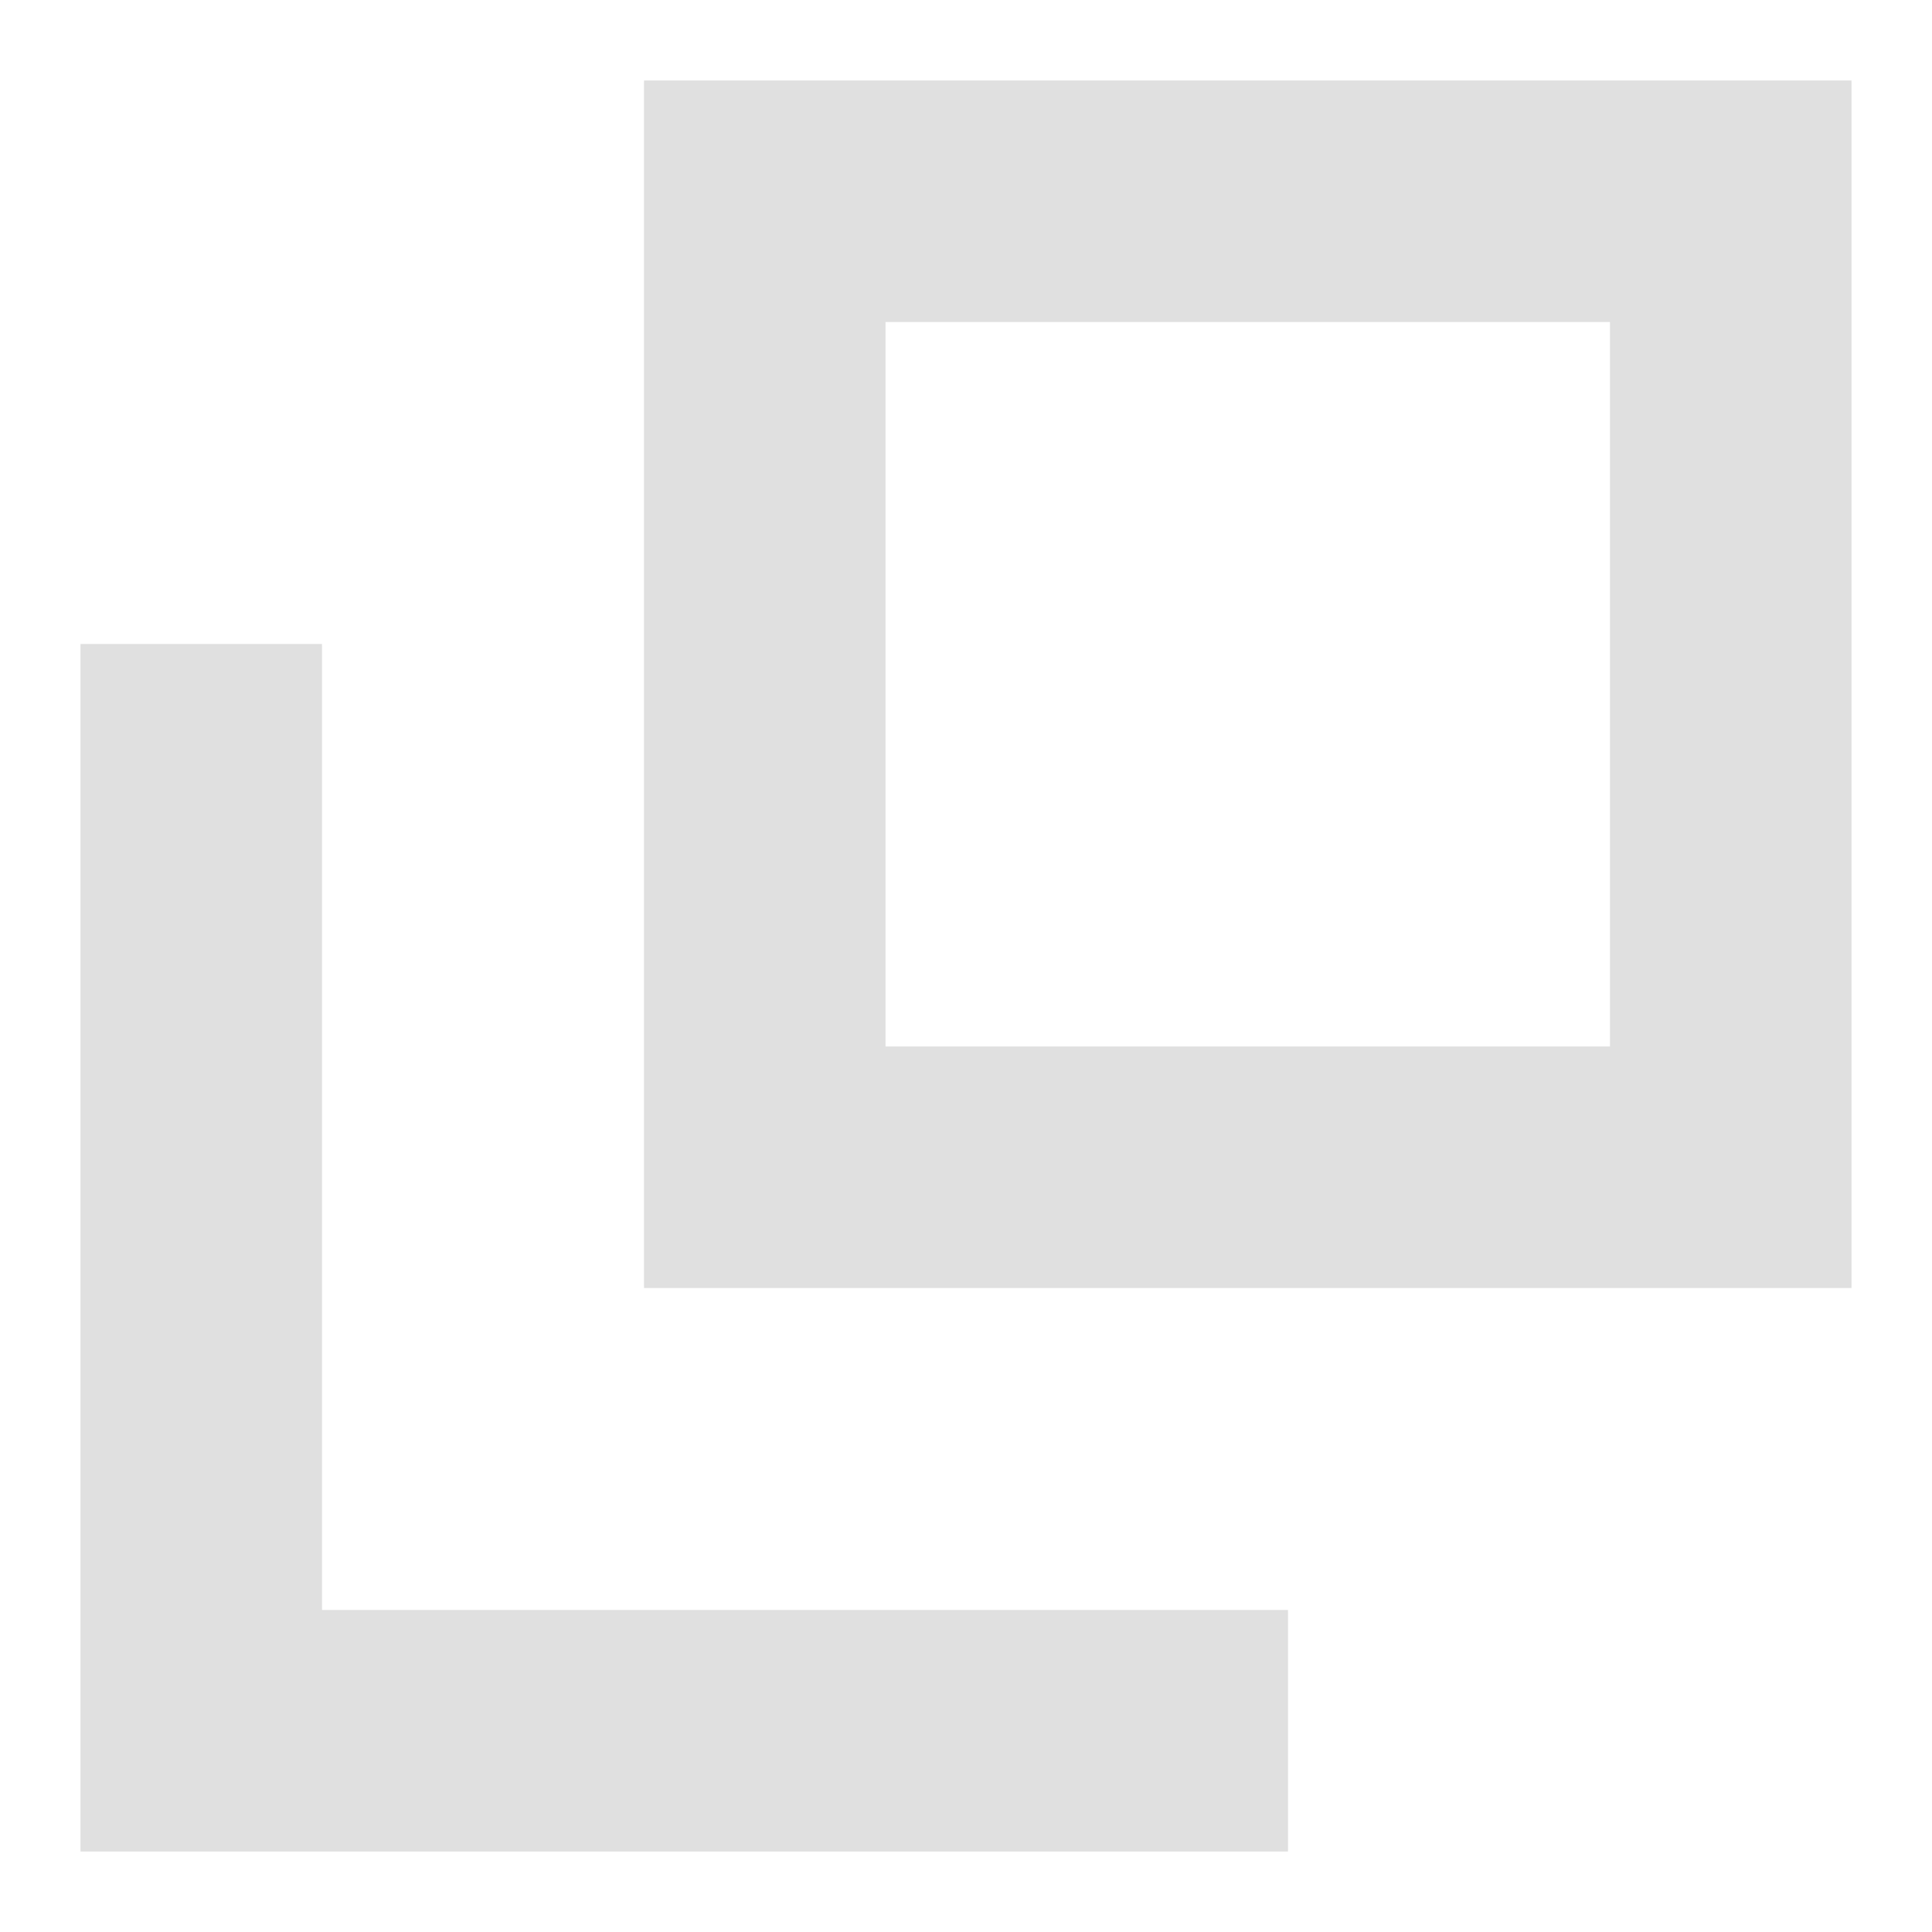
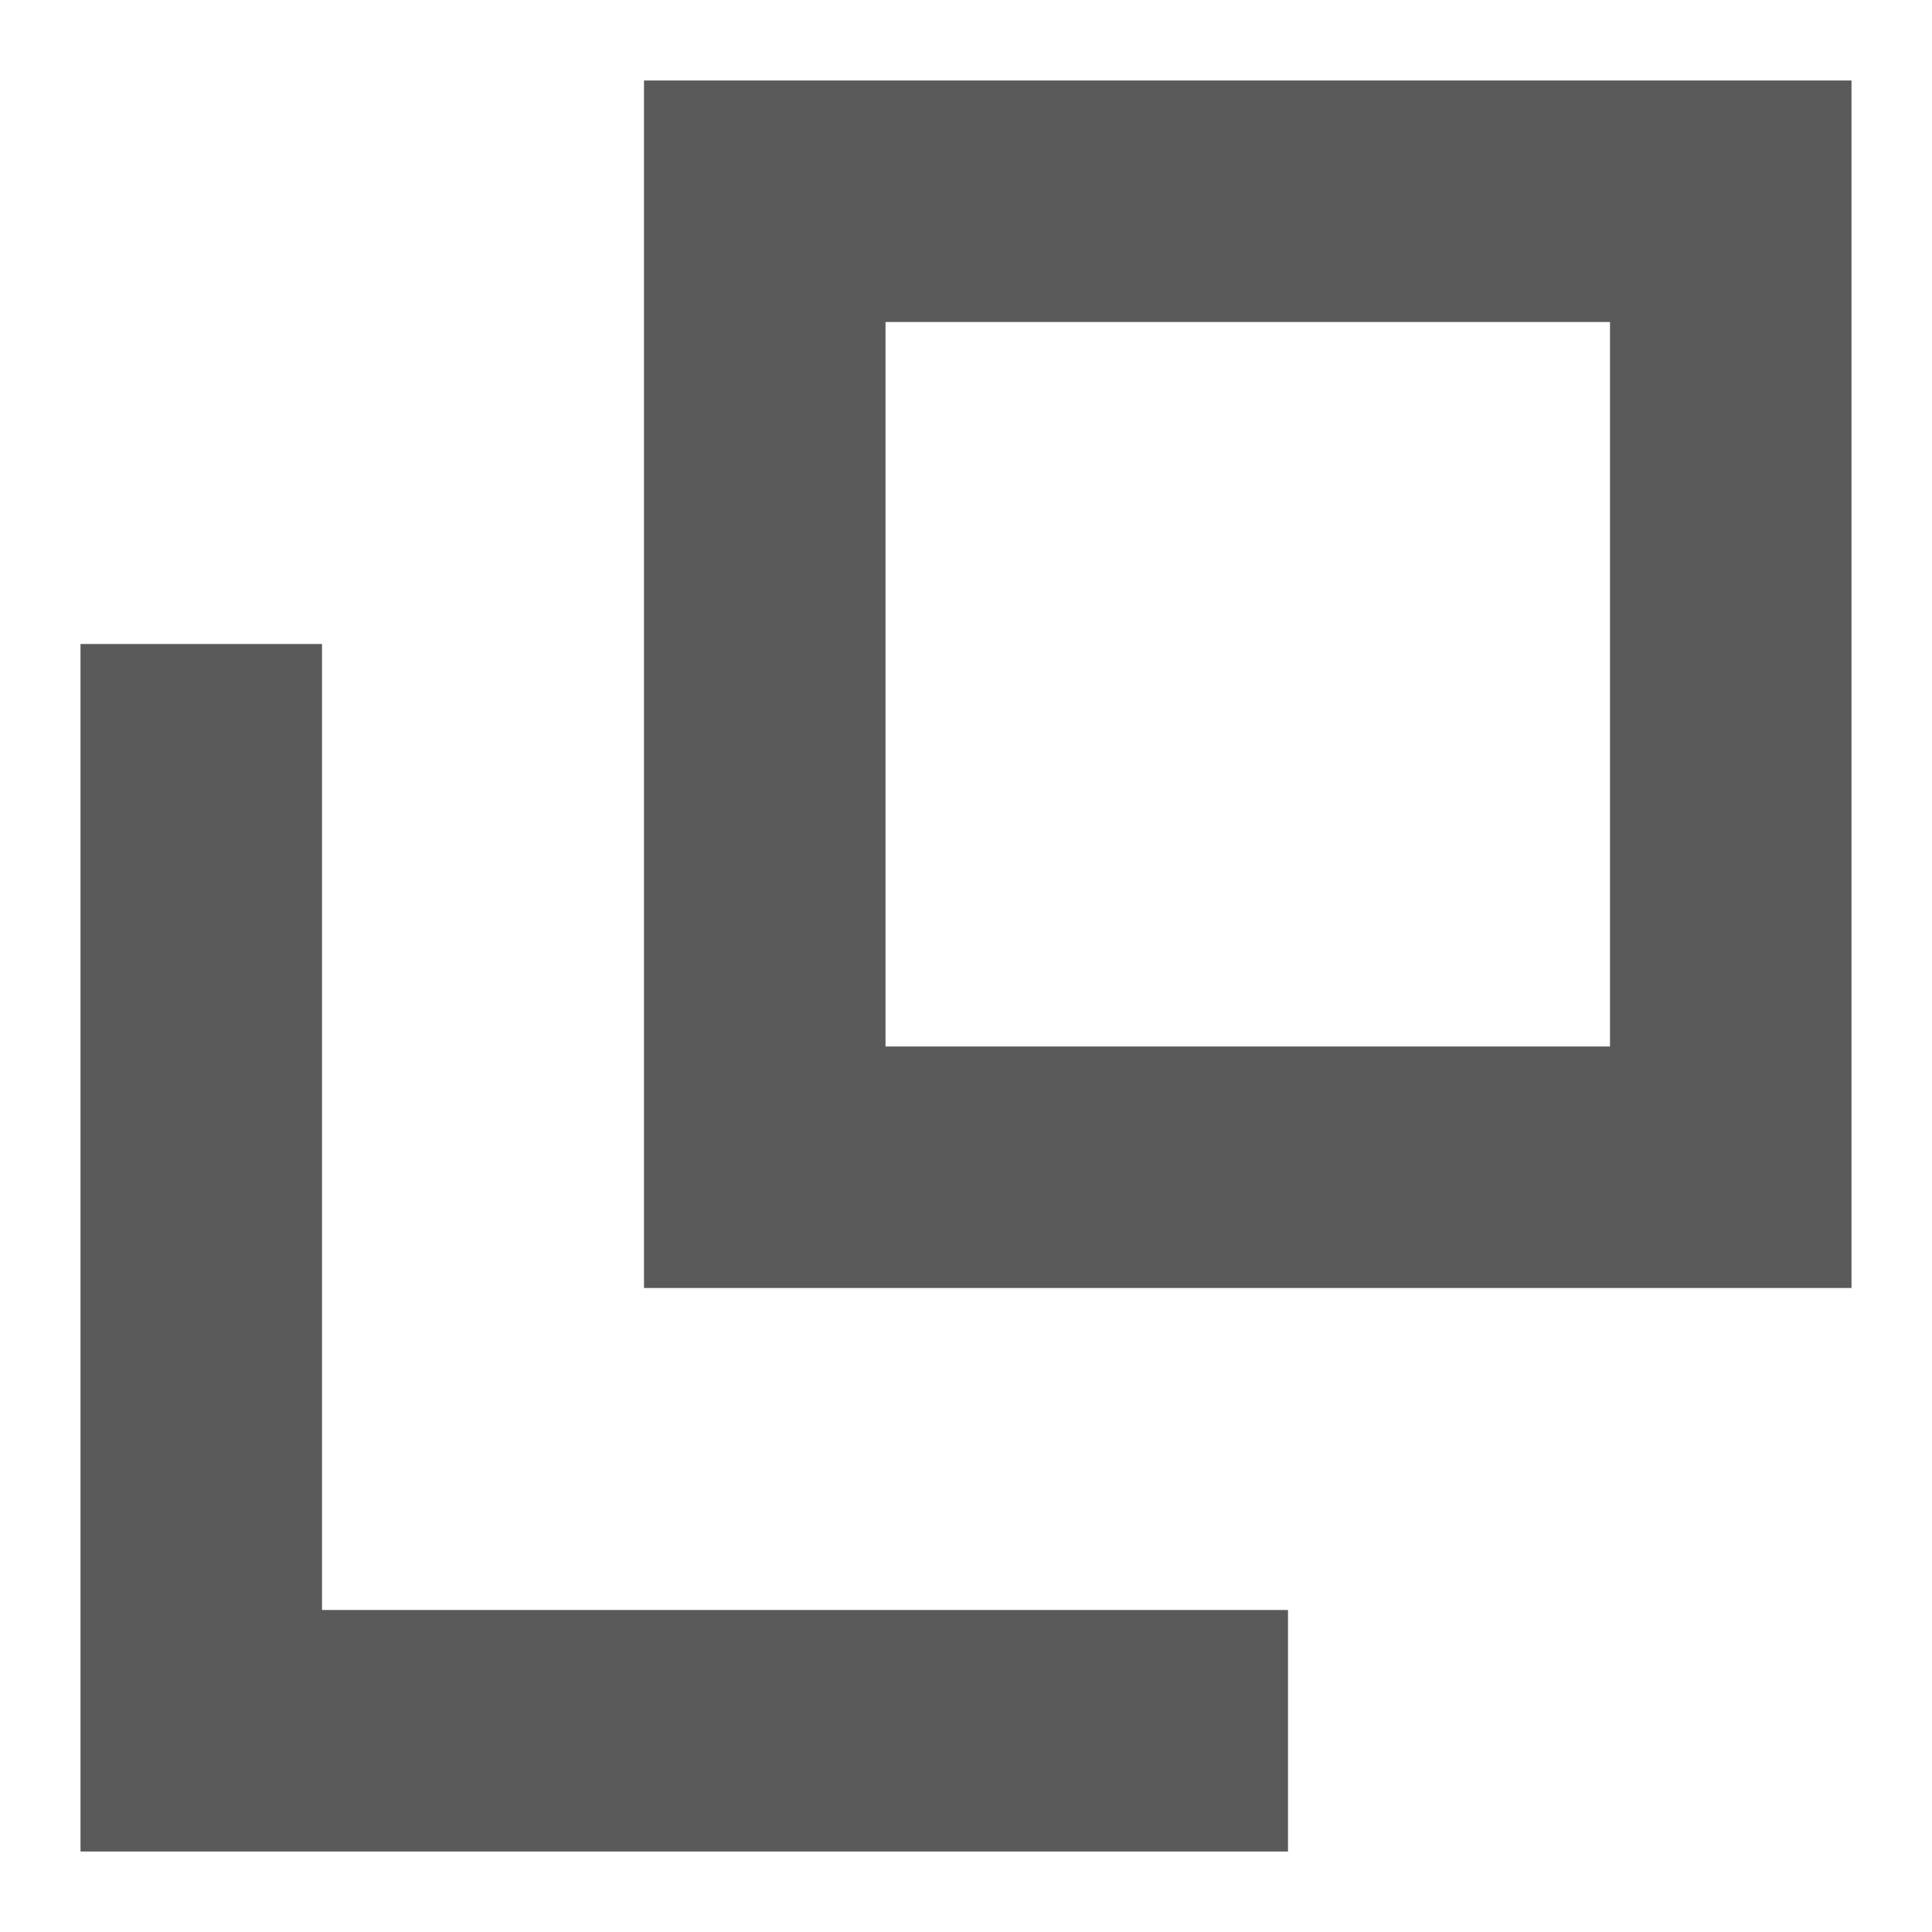
<svg xmlns="http://www.w3.org/2000/svg" width=" 24" height=" 24" fill-rule="evenodd" class="vector-svg">
-   <path fill="#e0e0e0" stroke="gray" stroke-width="0px" stroke-linecap="round" shape-rendering="geometricPrecision" d="M 23 16 H 8 V 1 h 15 v 15 Z m -12 -3 V 4 h 9 v 9 h -9 Z M 4 8 H 1 v 15 h 15 v -3 H 4 V 8 Z" />
+   <path fill="#5a5a5a" stroke="gray" stroke-width="0px" stroke-linecap="round" shape-rendering="geometricPrecision" d="M 23 16 H 8 V 1 h 15 v 15 Z m -12 -3 V 4 h 9 v 9 h -9 Z M 4 8 H 1 v 15 h 15 v -3 H 4 V 8 Z" />
</svg>
